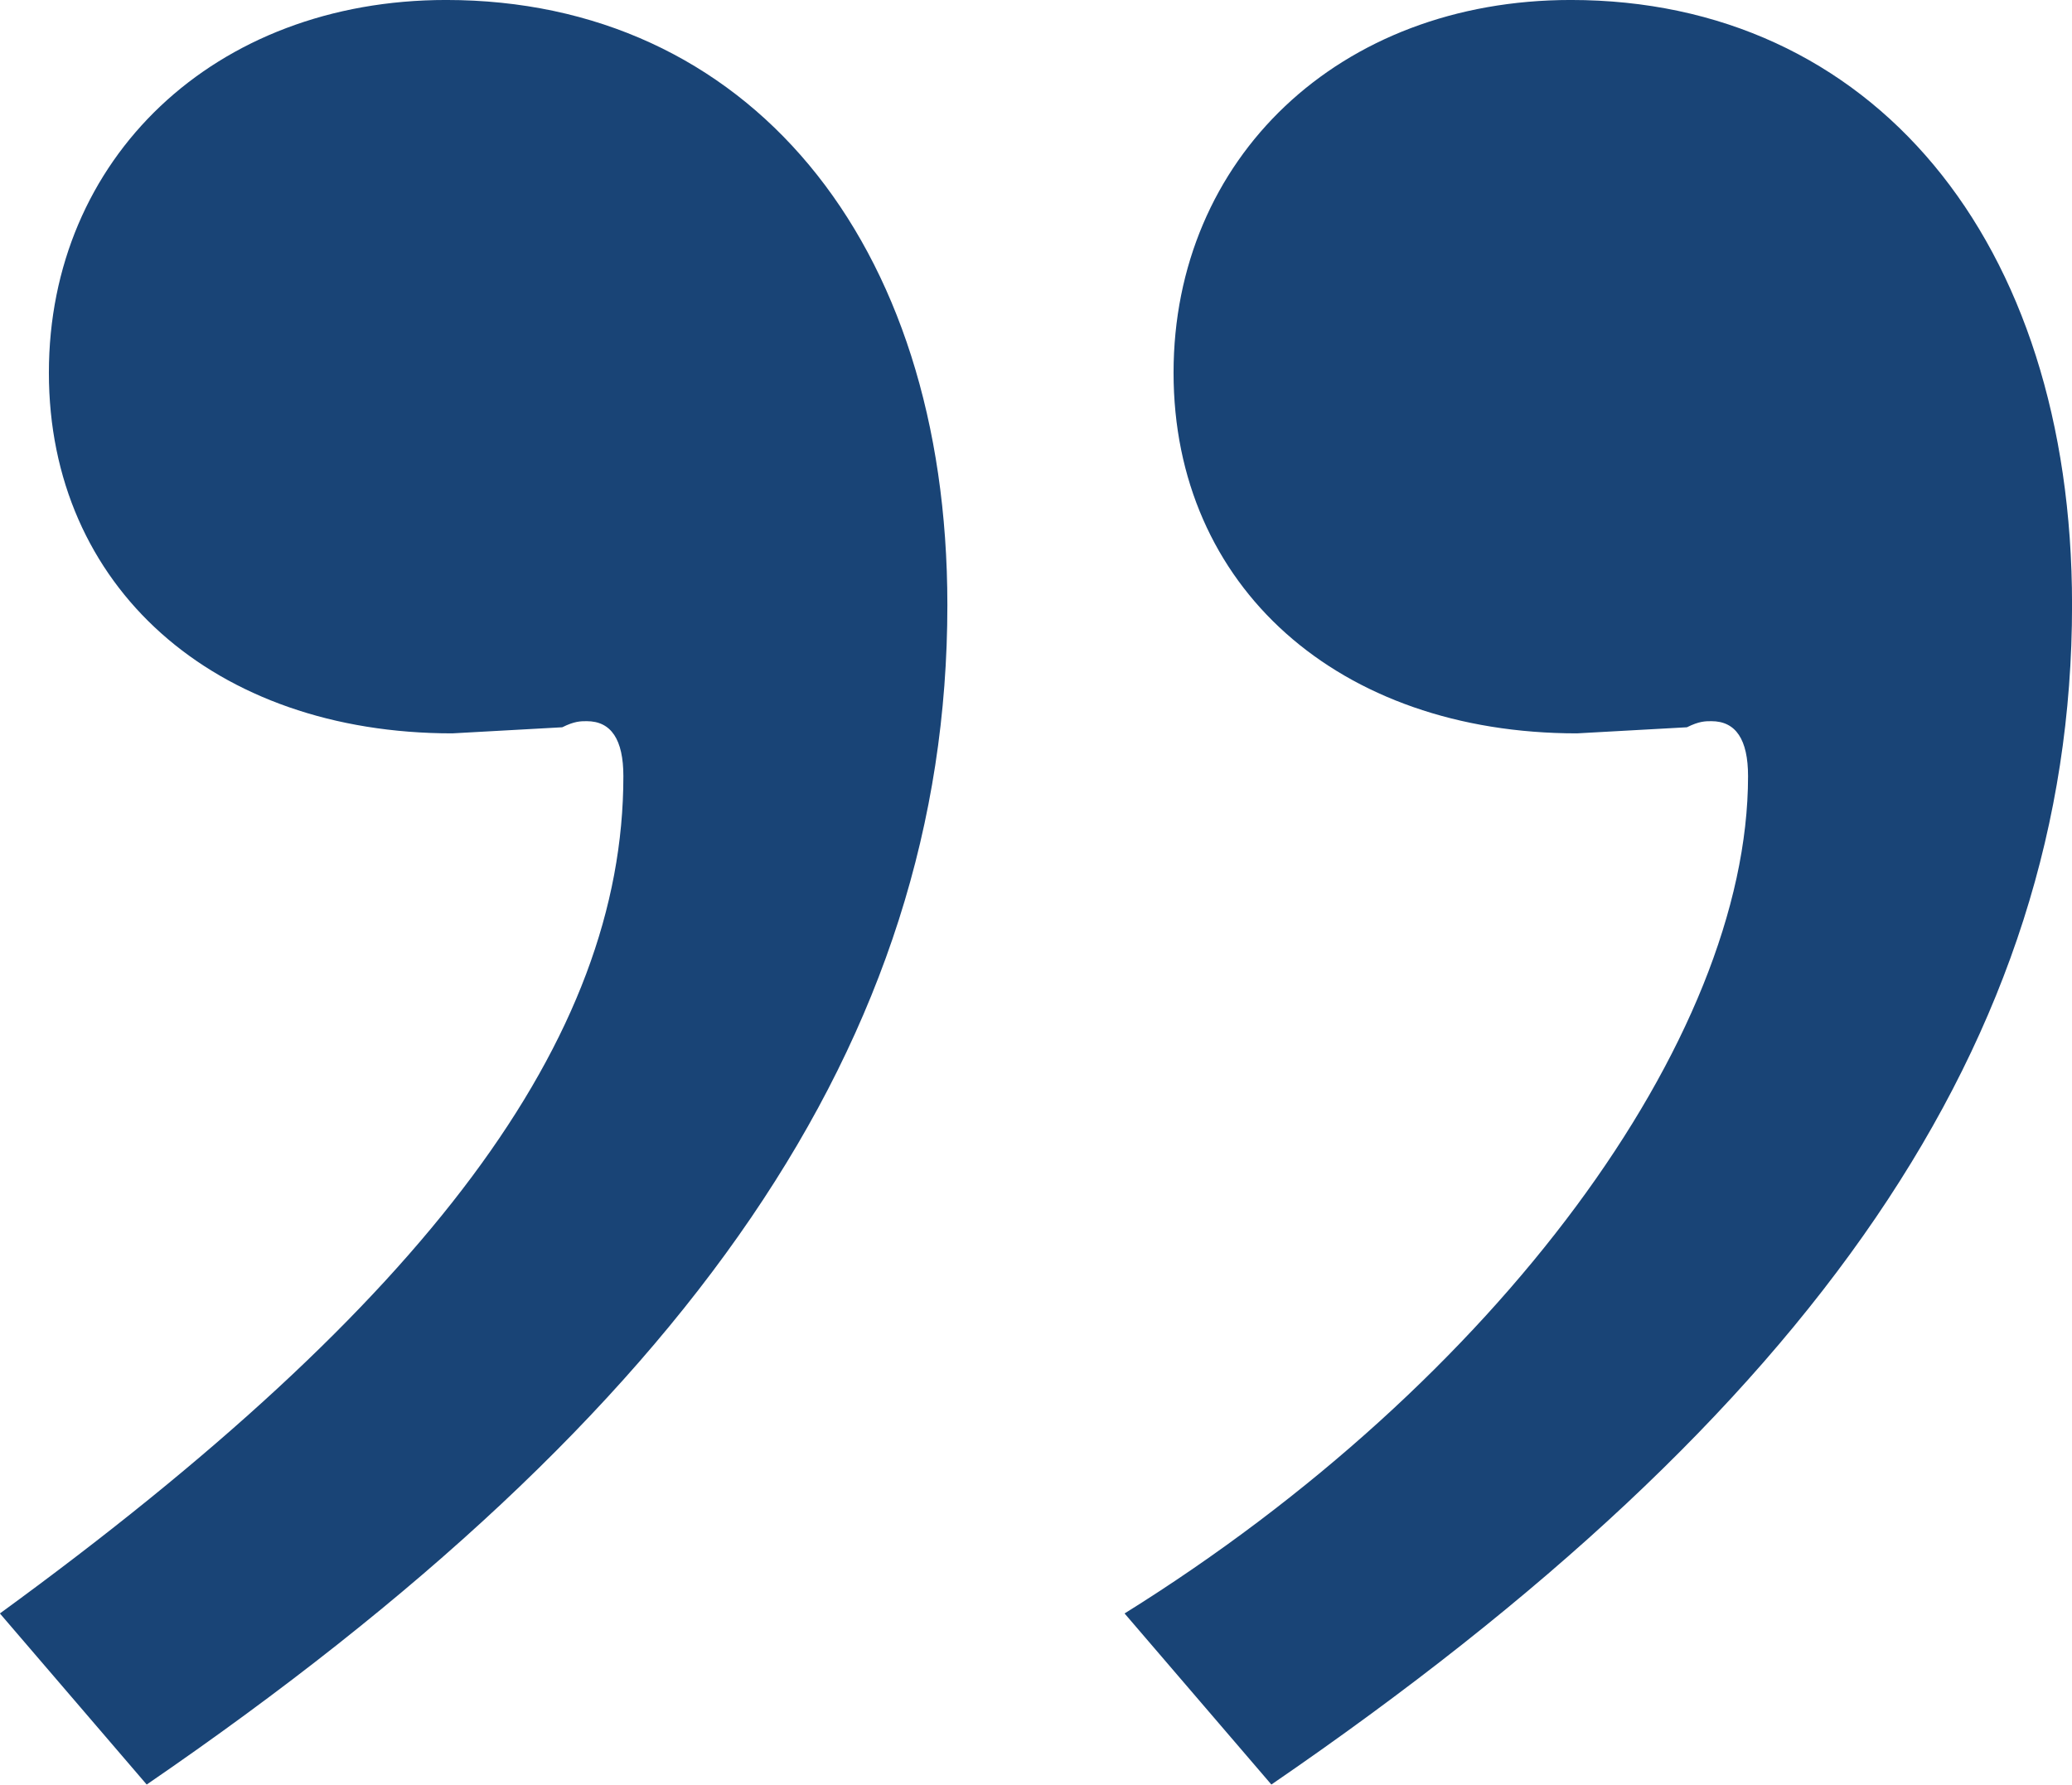
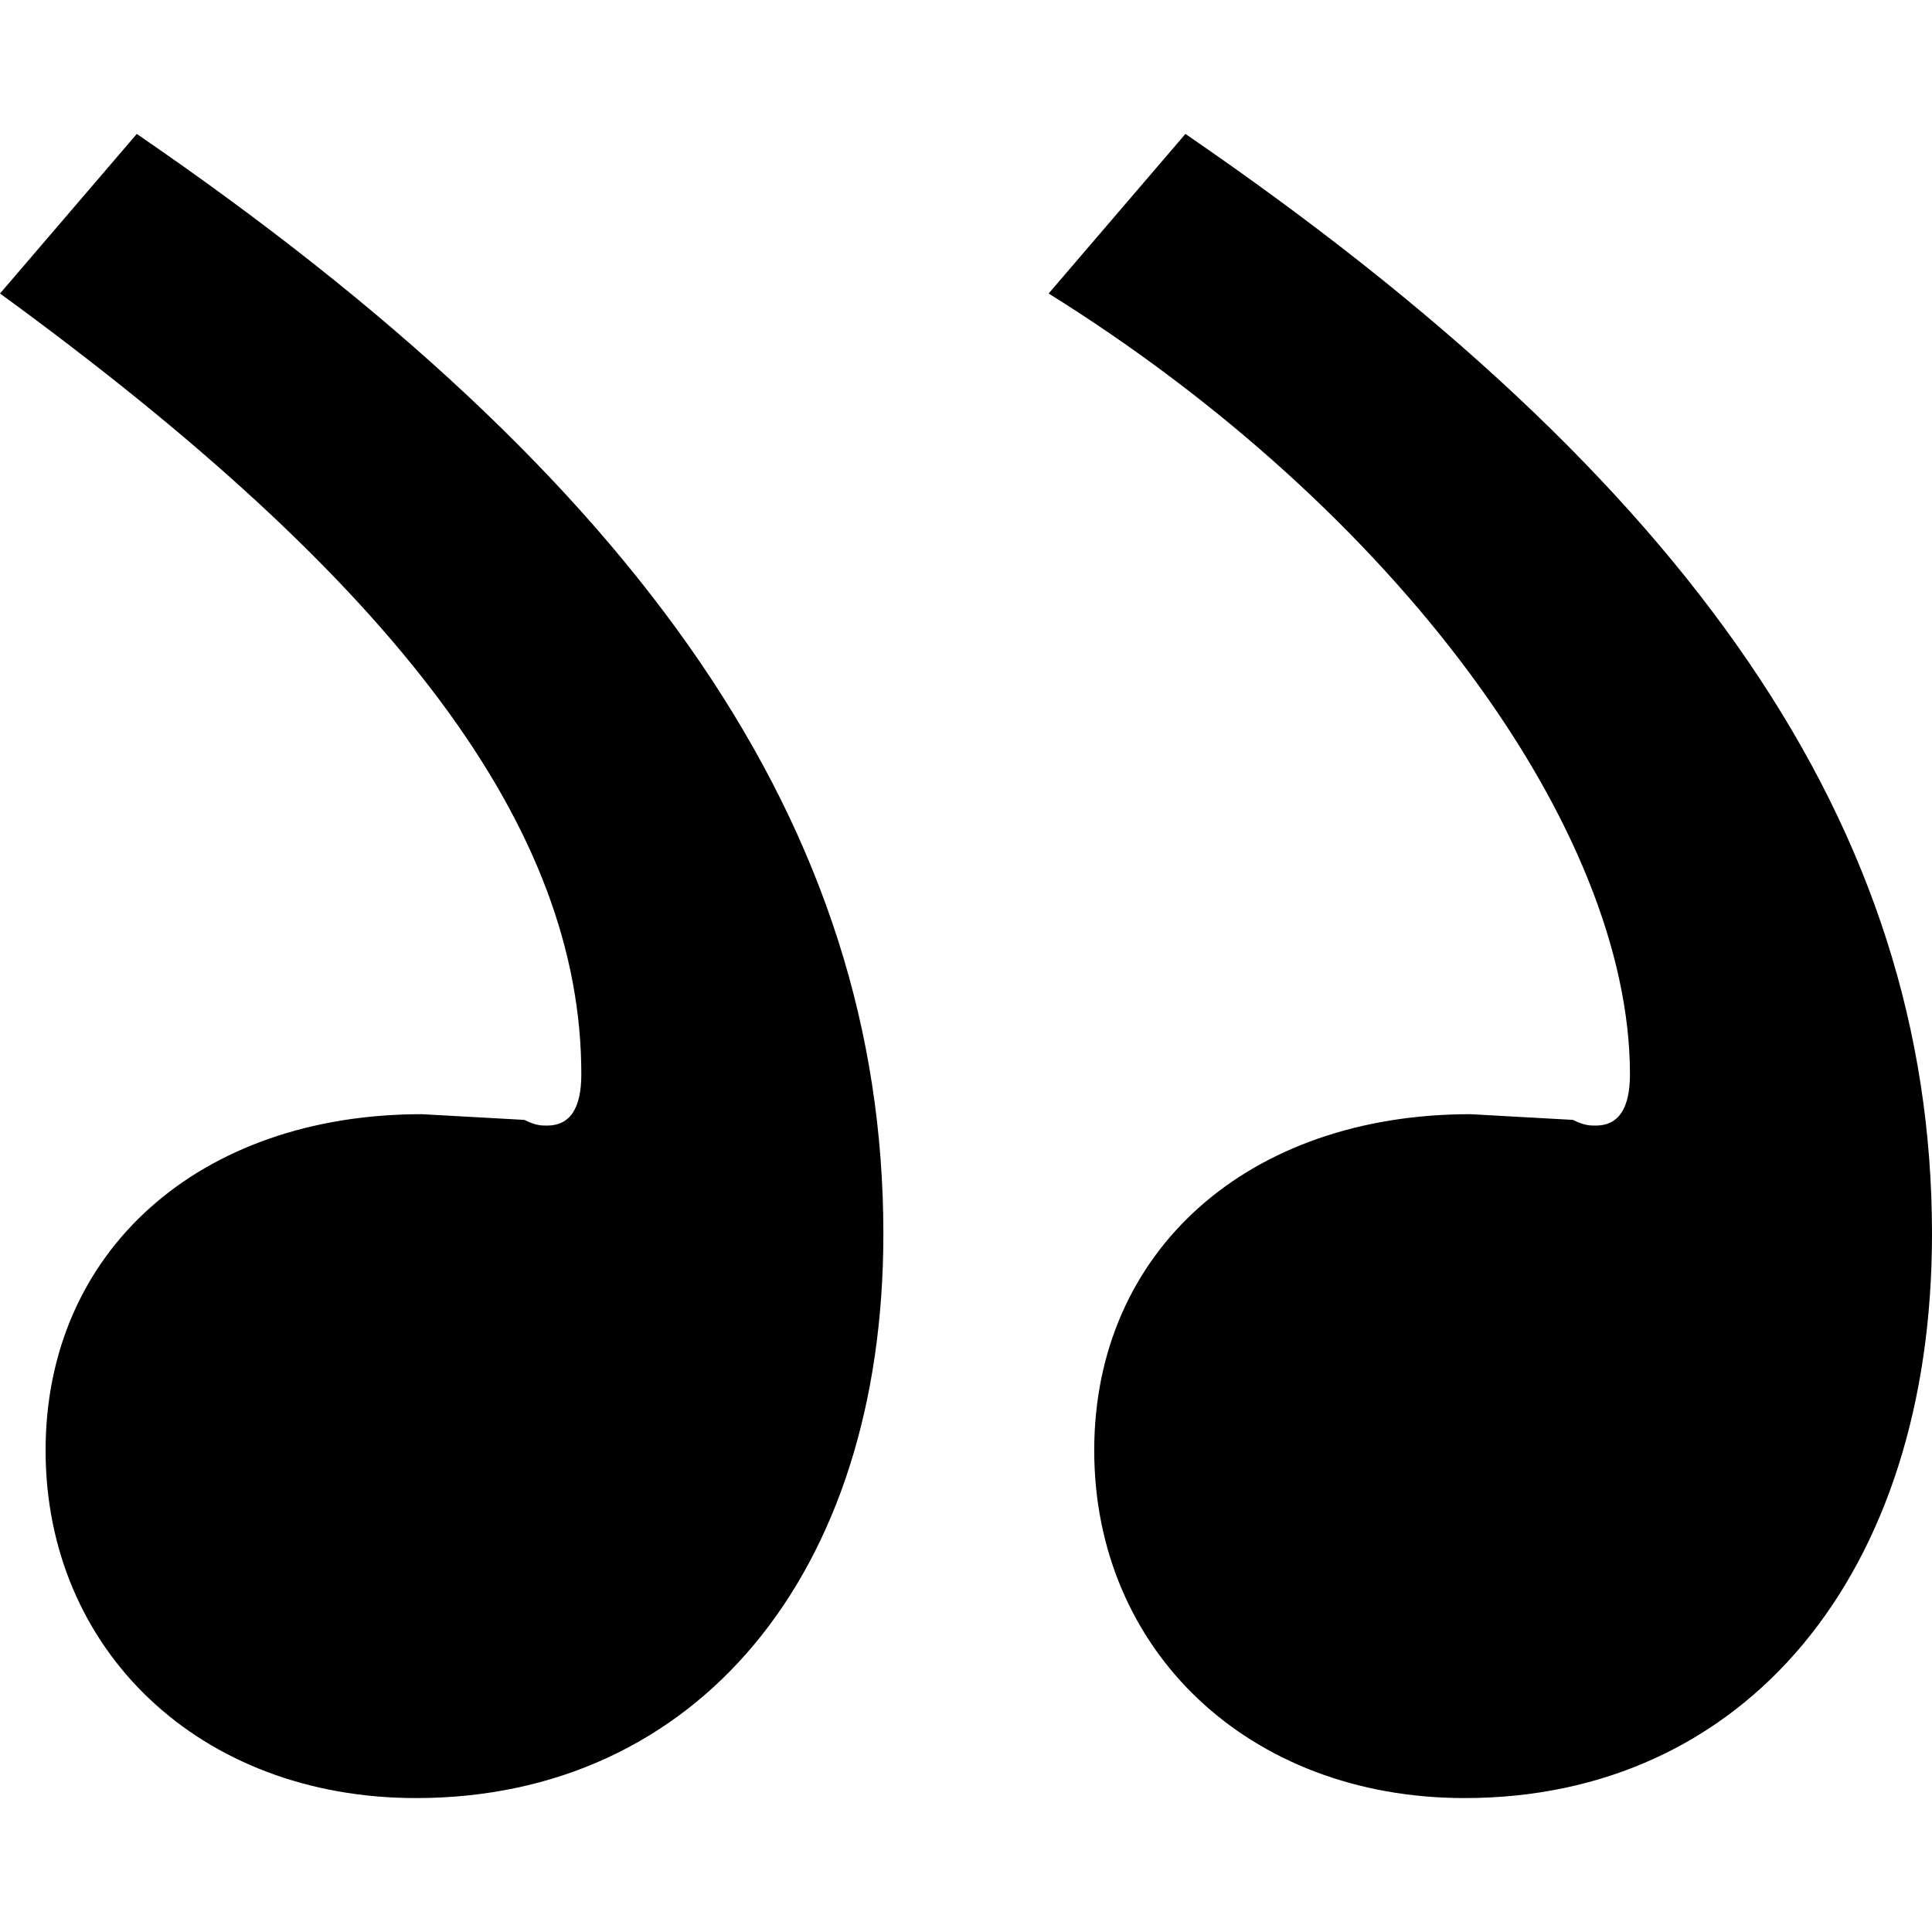
- <svg xmlns="http://www.w3.org/2000/svg" width="28.215" height="24.303" id="svg2" version="1.0">
+ <svg xmlns="http://www.w3.org/2000/svg" width="100" height="100" id="svg2" version="1.0">
  <defs id="defs3">
    <rect x="-174.038" y="-59.122" width="63.848" height="81.44" id="rect864" />
  </defs>
-   <g id="layer3" transform="translate(-41.89234,-25.84826)">
-     <g aria-label="“" id="text862" style="font-style:normal;font-weight:normal;font-size:64px;line-height:1.25;font-family:sans-serif;letter-spacing:0px;word-spacing:0px;white-space:pre;shape-inside:url(#rect864);fill:#194476;fill-opacity:1;stroke:none" transform="rotate(180,56,38)">
-       <path d="m 68.11,25.848 c -7.408,5.077 -10.903,10.154 -10.903,16.064 0,4.994 2.747,8.24 6.825,8.24 3.163,0 5.41,-2.164 5.41,-5.077 0,-2.913 -2.247,-4.911 -5.493,-4.911 l -1.498,0.083 c -0.166,0.083 -0.25,0.083 -0.333,0.083 -0.333,0 -0.499,-0.25 -0.499,-0.749 0,-3.579 2.663,-7.158 8.49,-11.403 z m -15.315,0 c -7.408,5.077 -10.903,10.154 -10.903,16.064 0,4.994 2.747,8.24 6.825,8.24 3.163,0 5.41,-2.164 5.41,-5.077 0,-2.913 -2.247,-4.911 -5.493,-4.911 l -1.498,0.083 c -0.166,0.083 -0.25,0.083 -0.333,0.083 -0.333,0 -0.499,-0.25 -0.499,-0.749 0,-3.579 3.412,-8.24 8.49,-11.403 z" style="font-style:normal;font-variant:normal;font-weight:normal;font-stretch:normal;font-size:64px;font-family:C059;-inkscape-font-specification:C059;fill:#194476;fill-opacity:1;stroke-width:1.3" id="path868" />
-     </g>
-   </g>
+   <path d="M 7.08,6.932 C 33.333,24.926 45.723,42.92 45.723,63.864 c 0,17.699 -9.734,29.204 -24.189,29.204 -11.209,0 -19.174,-7.67 -19.174,-17.994 0,-10.324 7.965,-17.404 19.469,-17.404 l 5.31,0.295 c 0.59,0.295 0.885,0.295 1.18,0.295 1.18,0 1.77,-0.885 1.77,-2.655 0,-12.684 -9.44,-25.369 -30.088,-40.413 z m 54.277,0 c 26.254,17.994 38.643,35.988 38.643,56.932 0,17.699 -9.735,29.204 -24.189,29.204 -11.209,0 -19.174,-7.67 -19.174,-17.994 0,-10.324 7.965,-17.404 19.469,-17.404 l 5.31,0.295 c 0.59,0.295 0.885,0.295 1.18,0.295 1.18,0 1.77,-0.885 1.77,-2.655 0,-12.684 -12.094,-29.204 -30.089,-40.413 z" id="path868" />
</svg>
